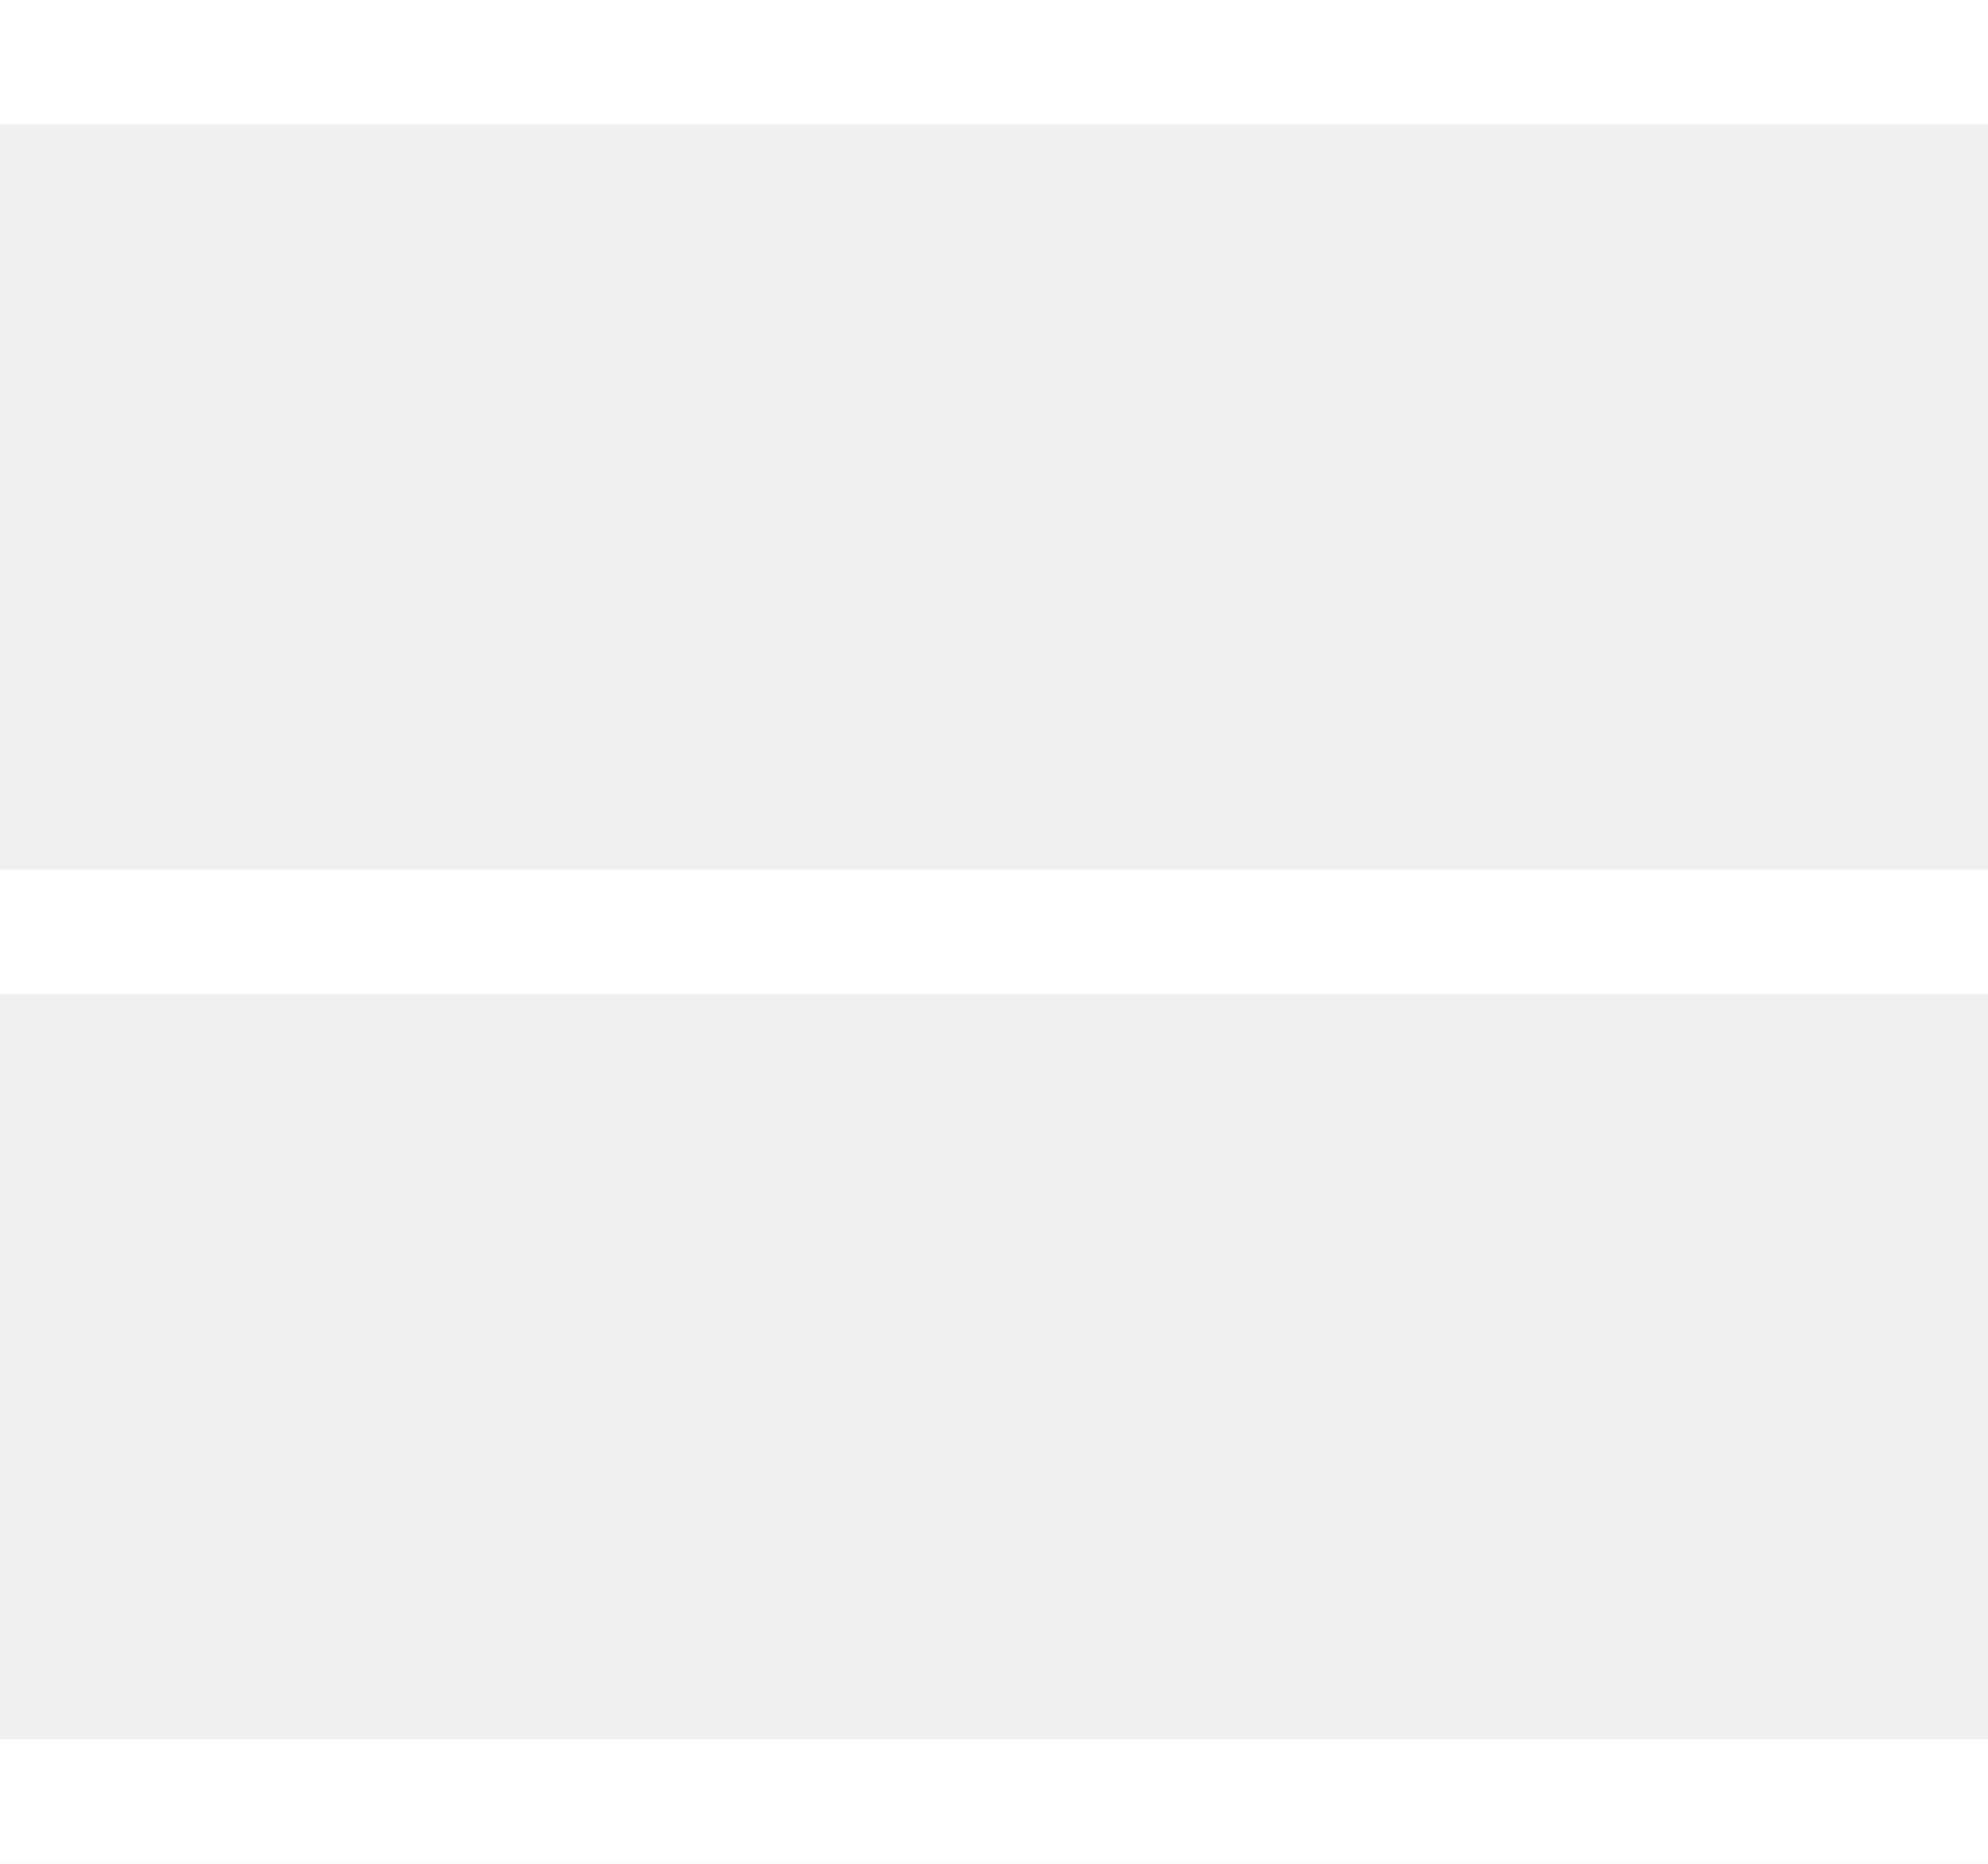
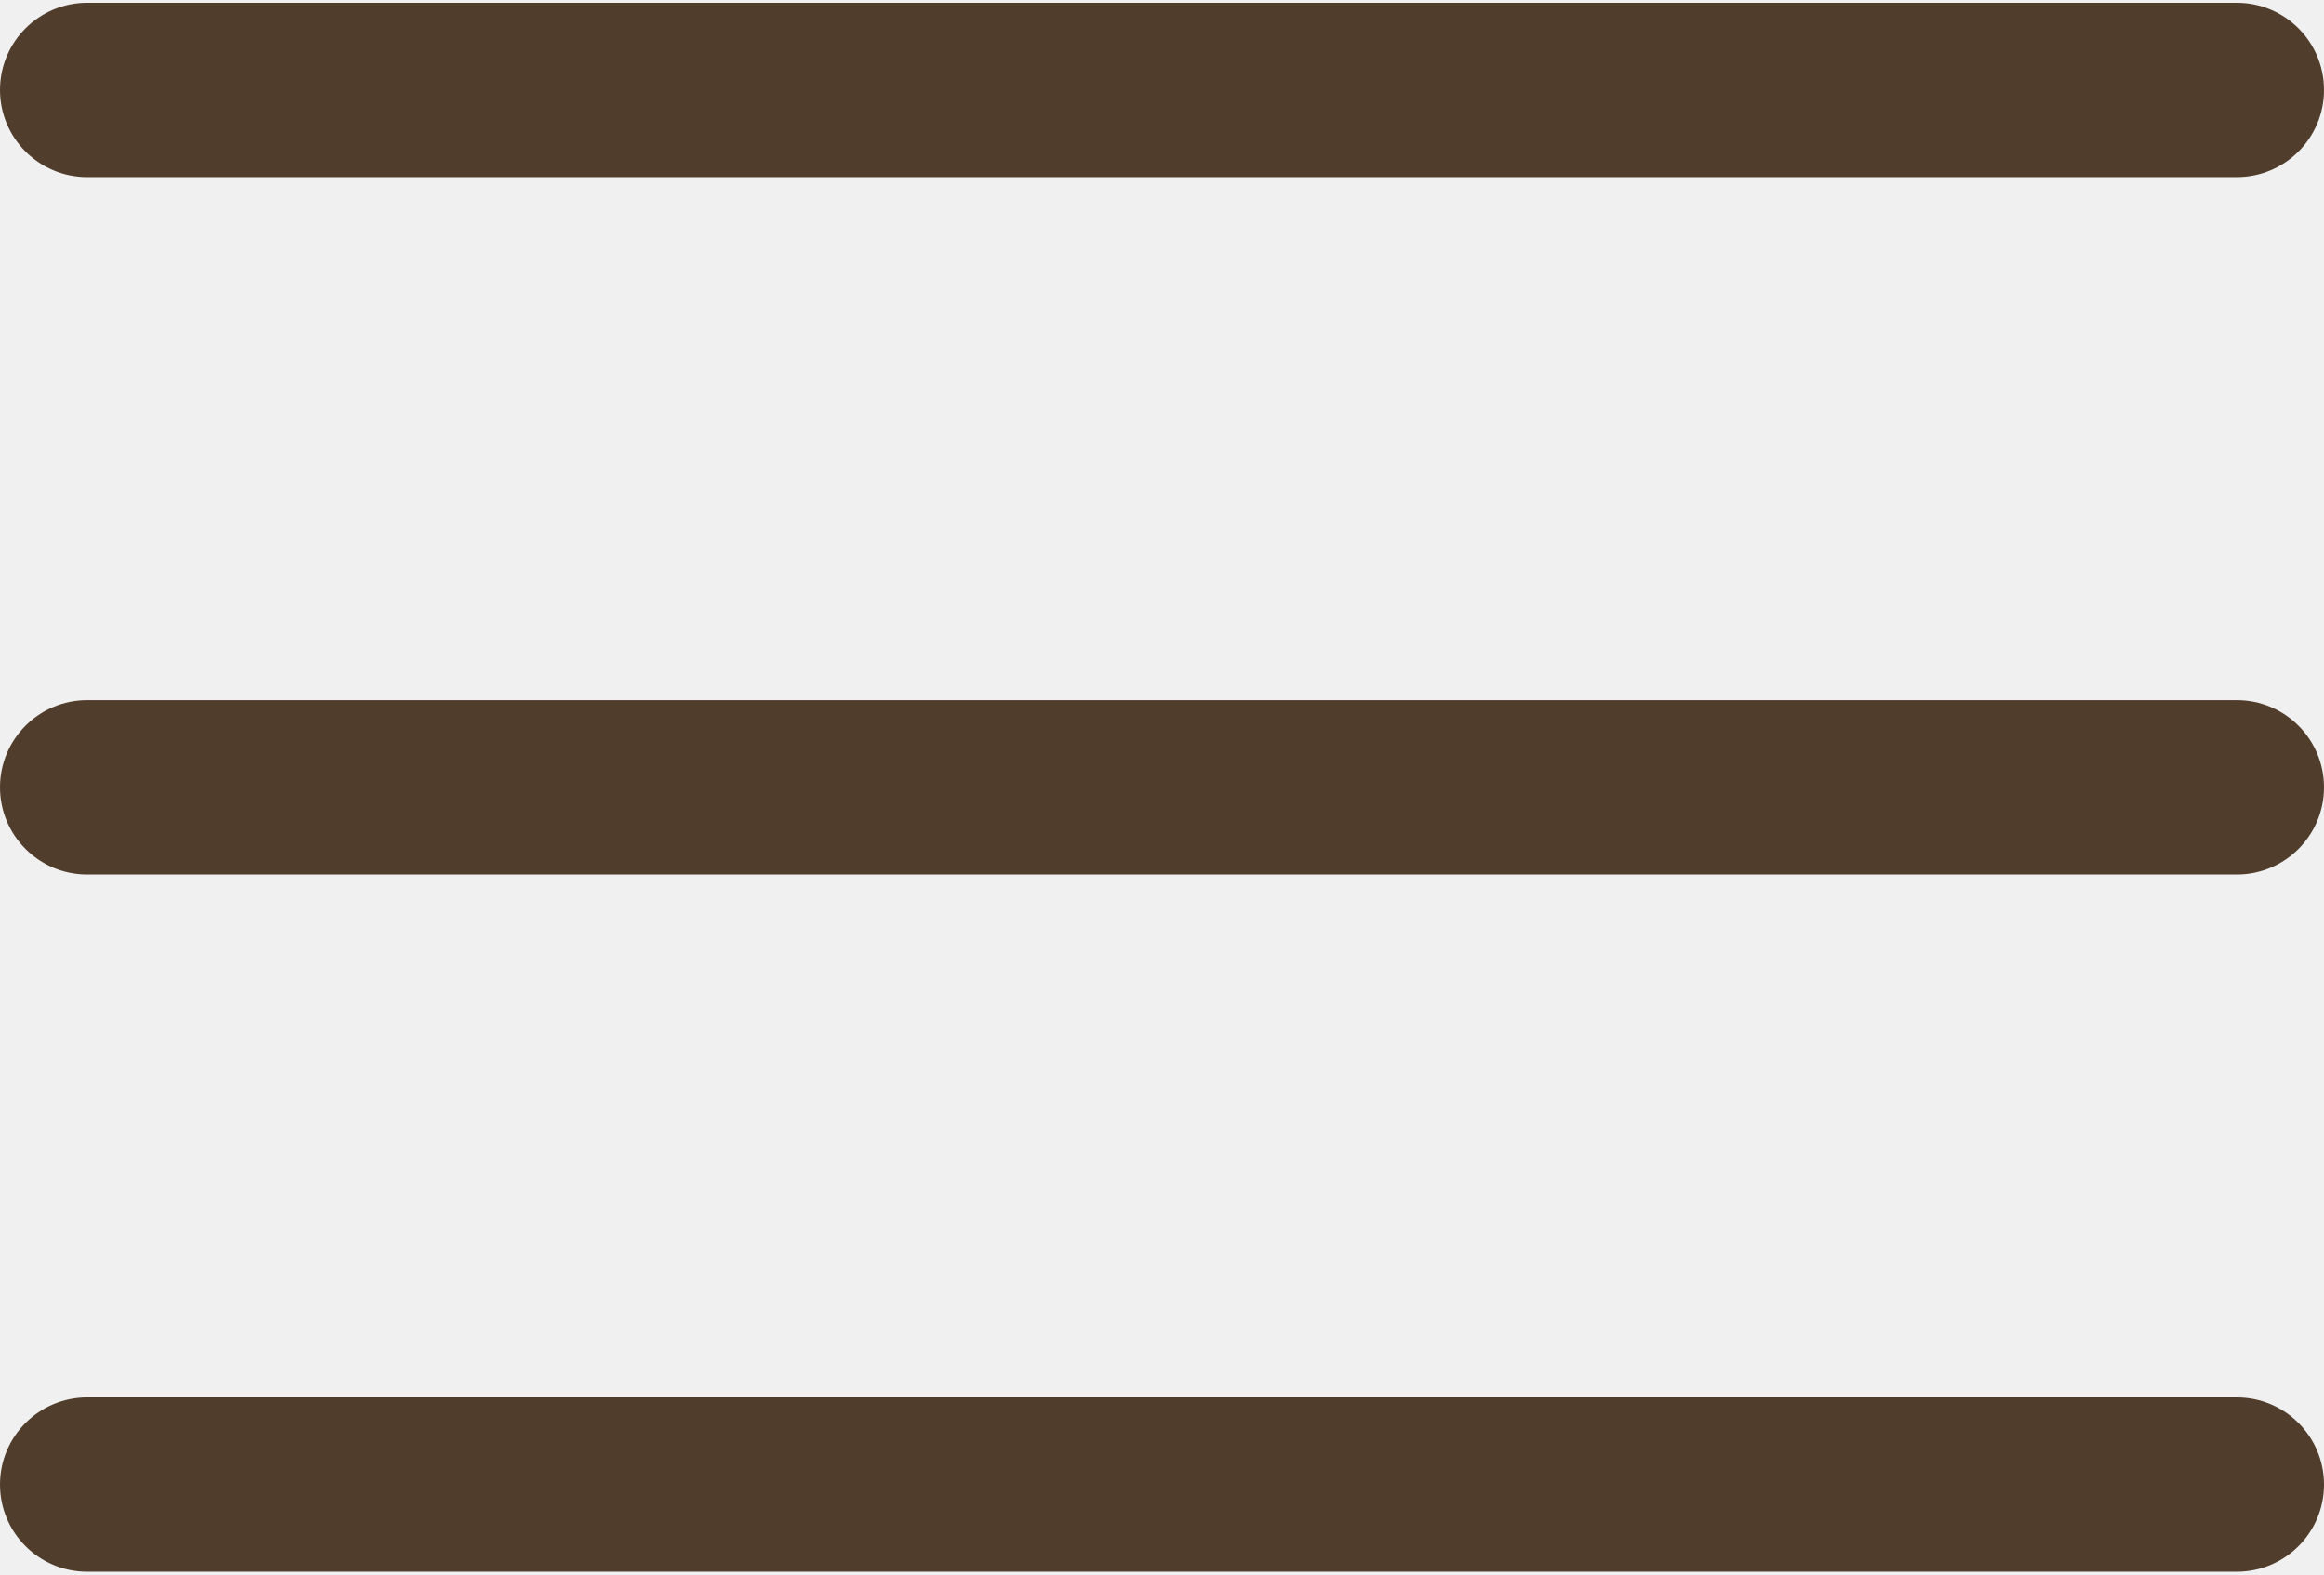
- <svg xmlns="http://www.w3.org/2000/svg" width="32" height="30" viewBox="0 0 32 30" fill="none">
-   <rect y="14" width="32" height="2" fill="white" />
-   <rect y="28" width="32" height="2" fill="white" />
-   <rect width="32" height="2" fill="white" />
+ <svg xmlns="http://www.w3.org/2000/svg" width="31" height="21" viewBox="0 0 31 21" fill="none">
+   <rect y="0.037" width="31" height="2.325" rx="1.163" fill="#513D2C" />
+   <rect y="9.338" width="31" height="2.325" rx="1.163" fill="#513D2C" />
+   <rect y="18.637" width="31" height="2.325" rx="1.163" fill="#513D2C" />
</svg>
